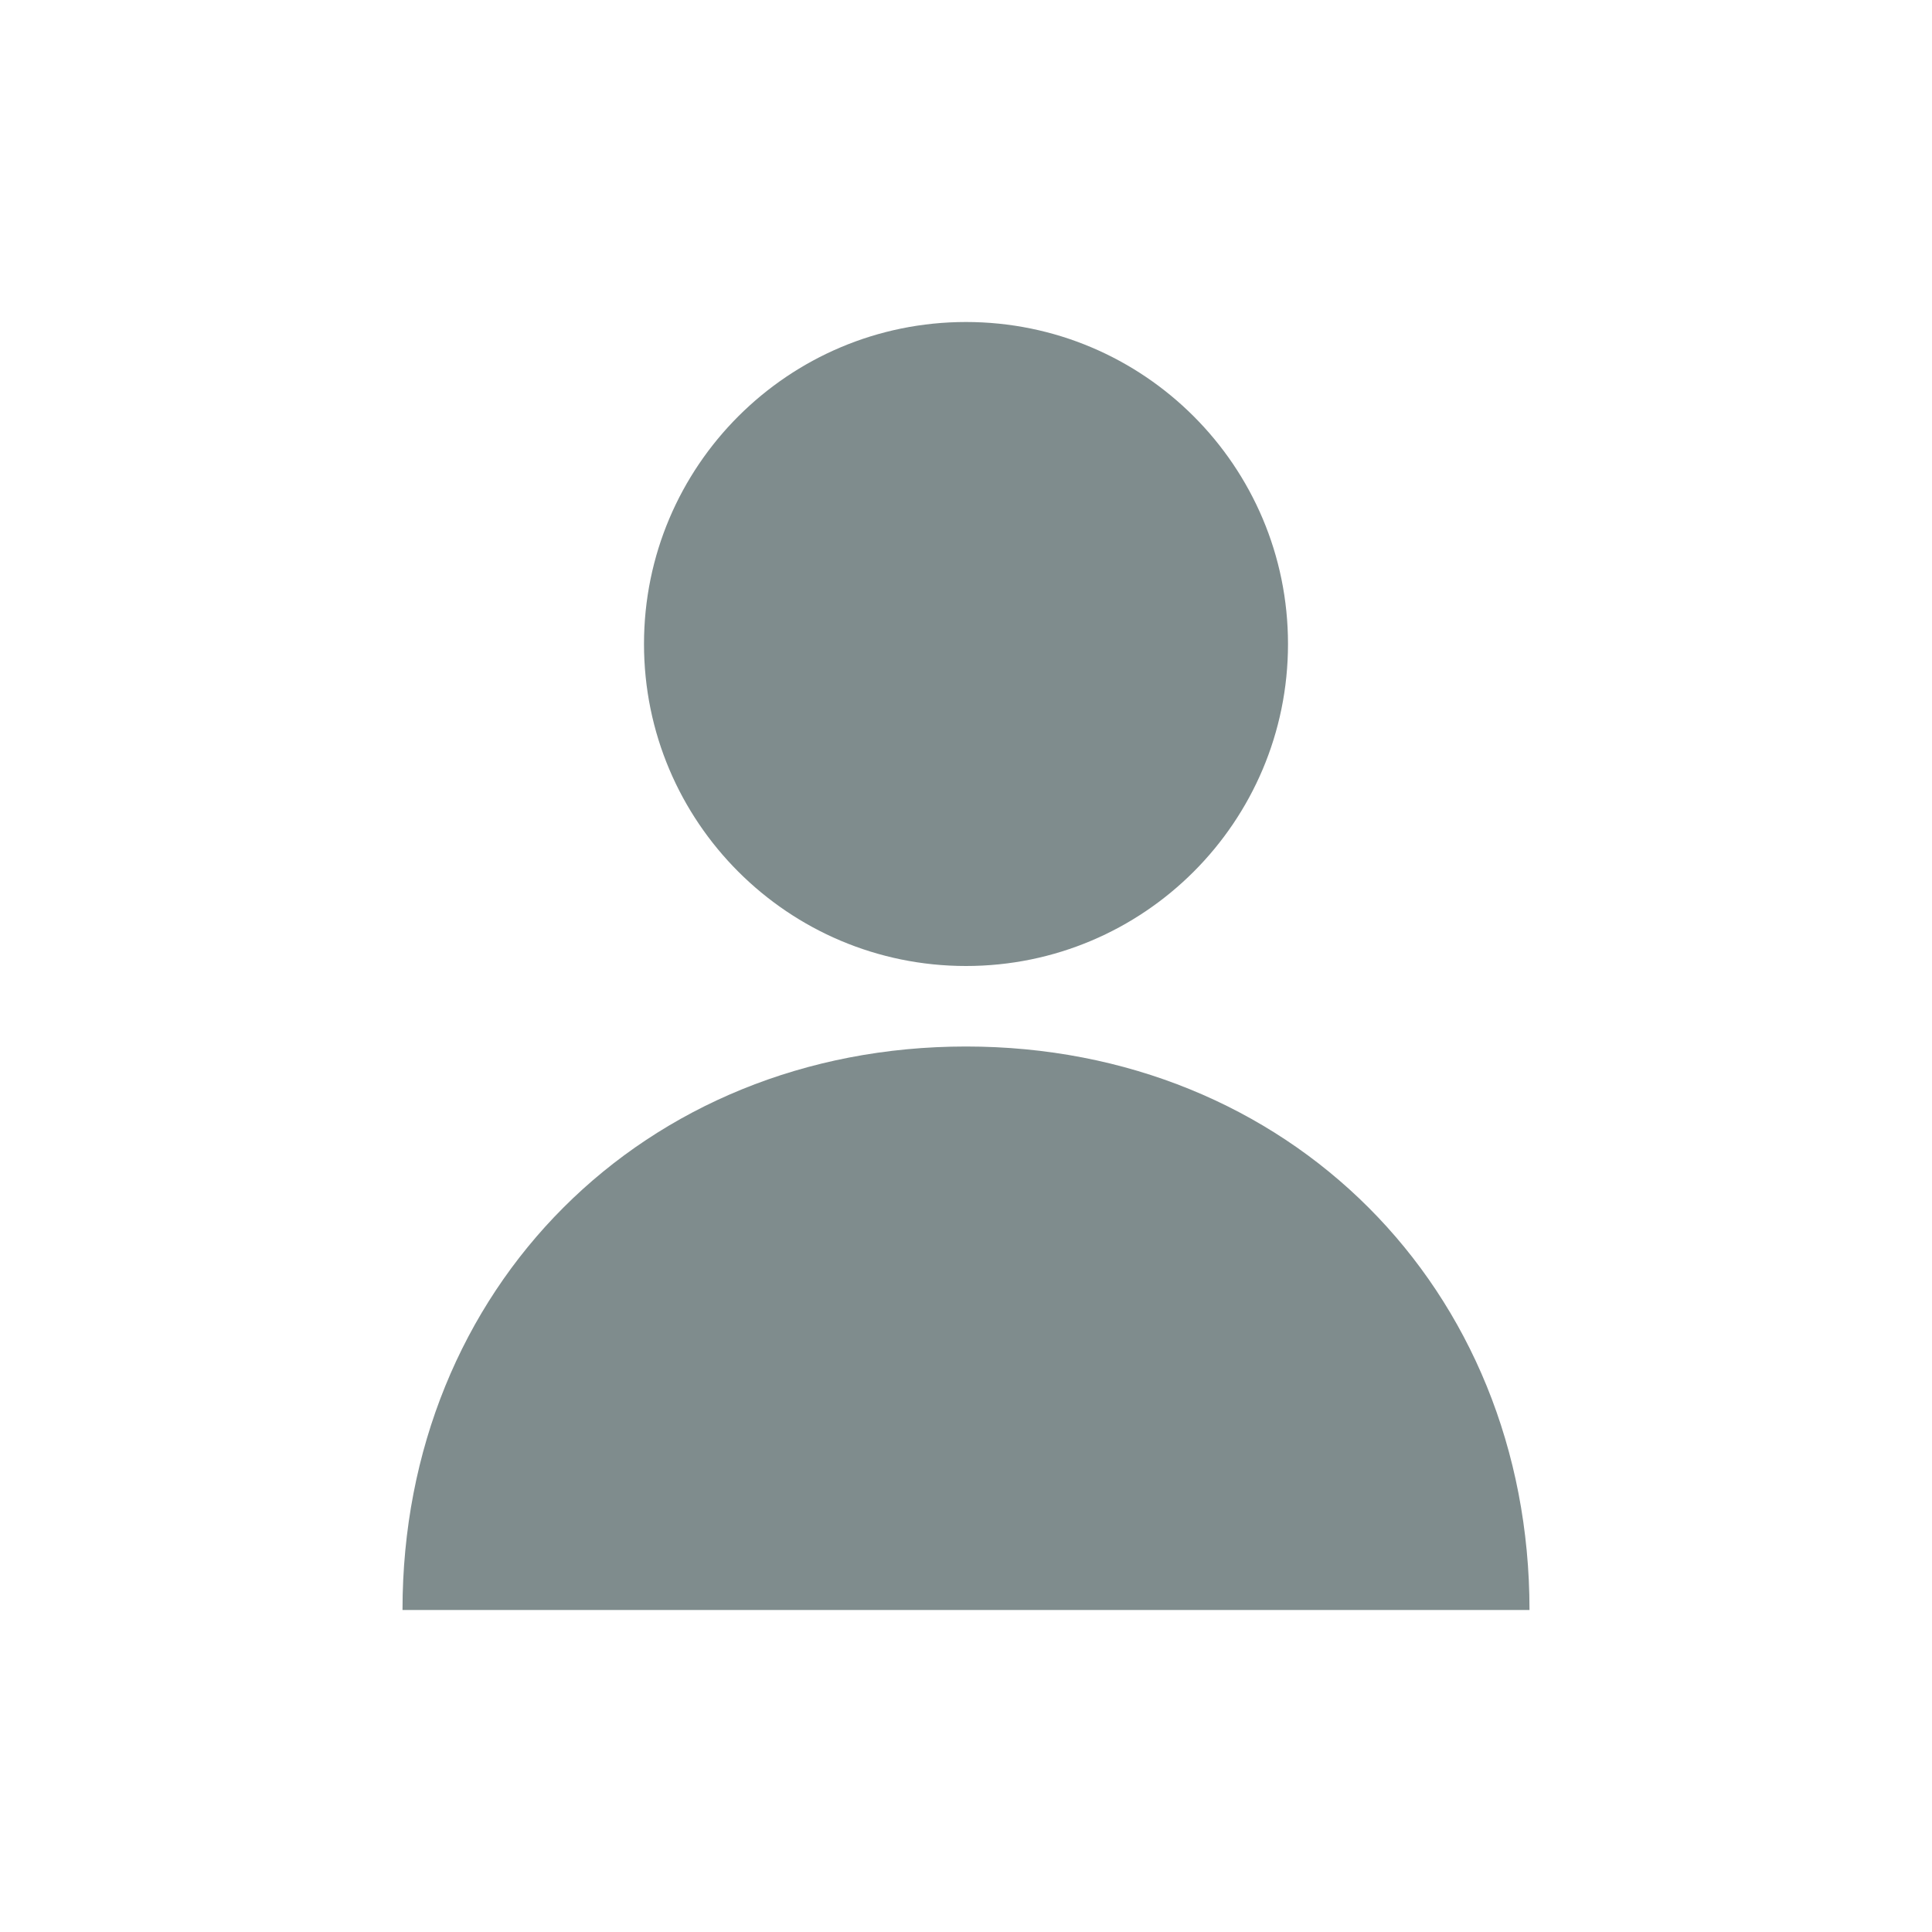
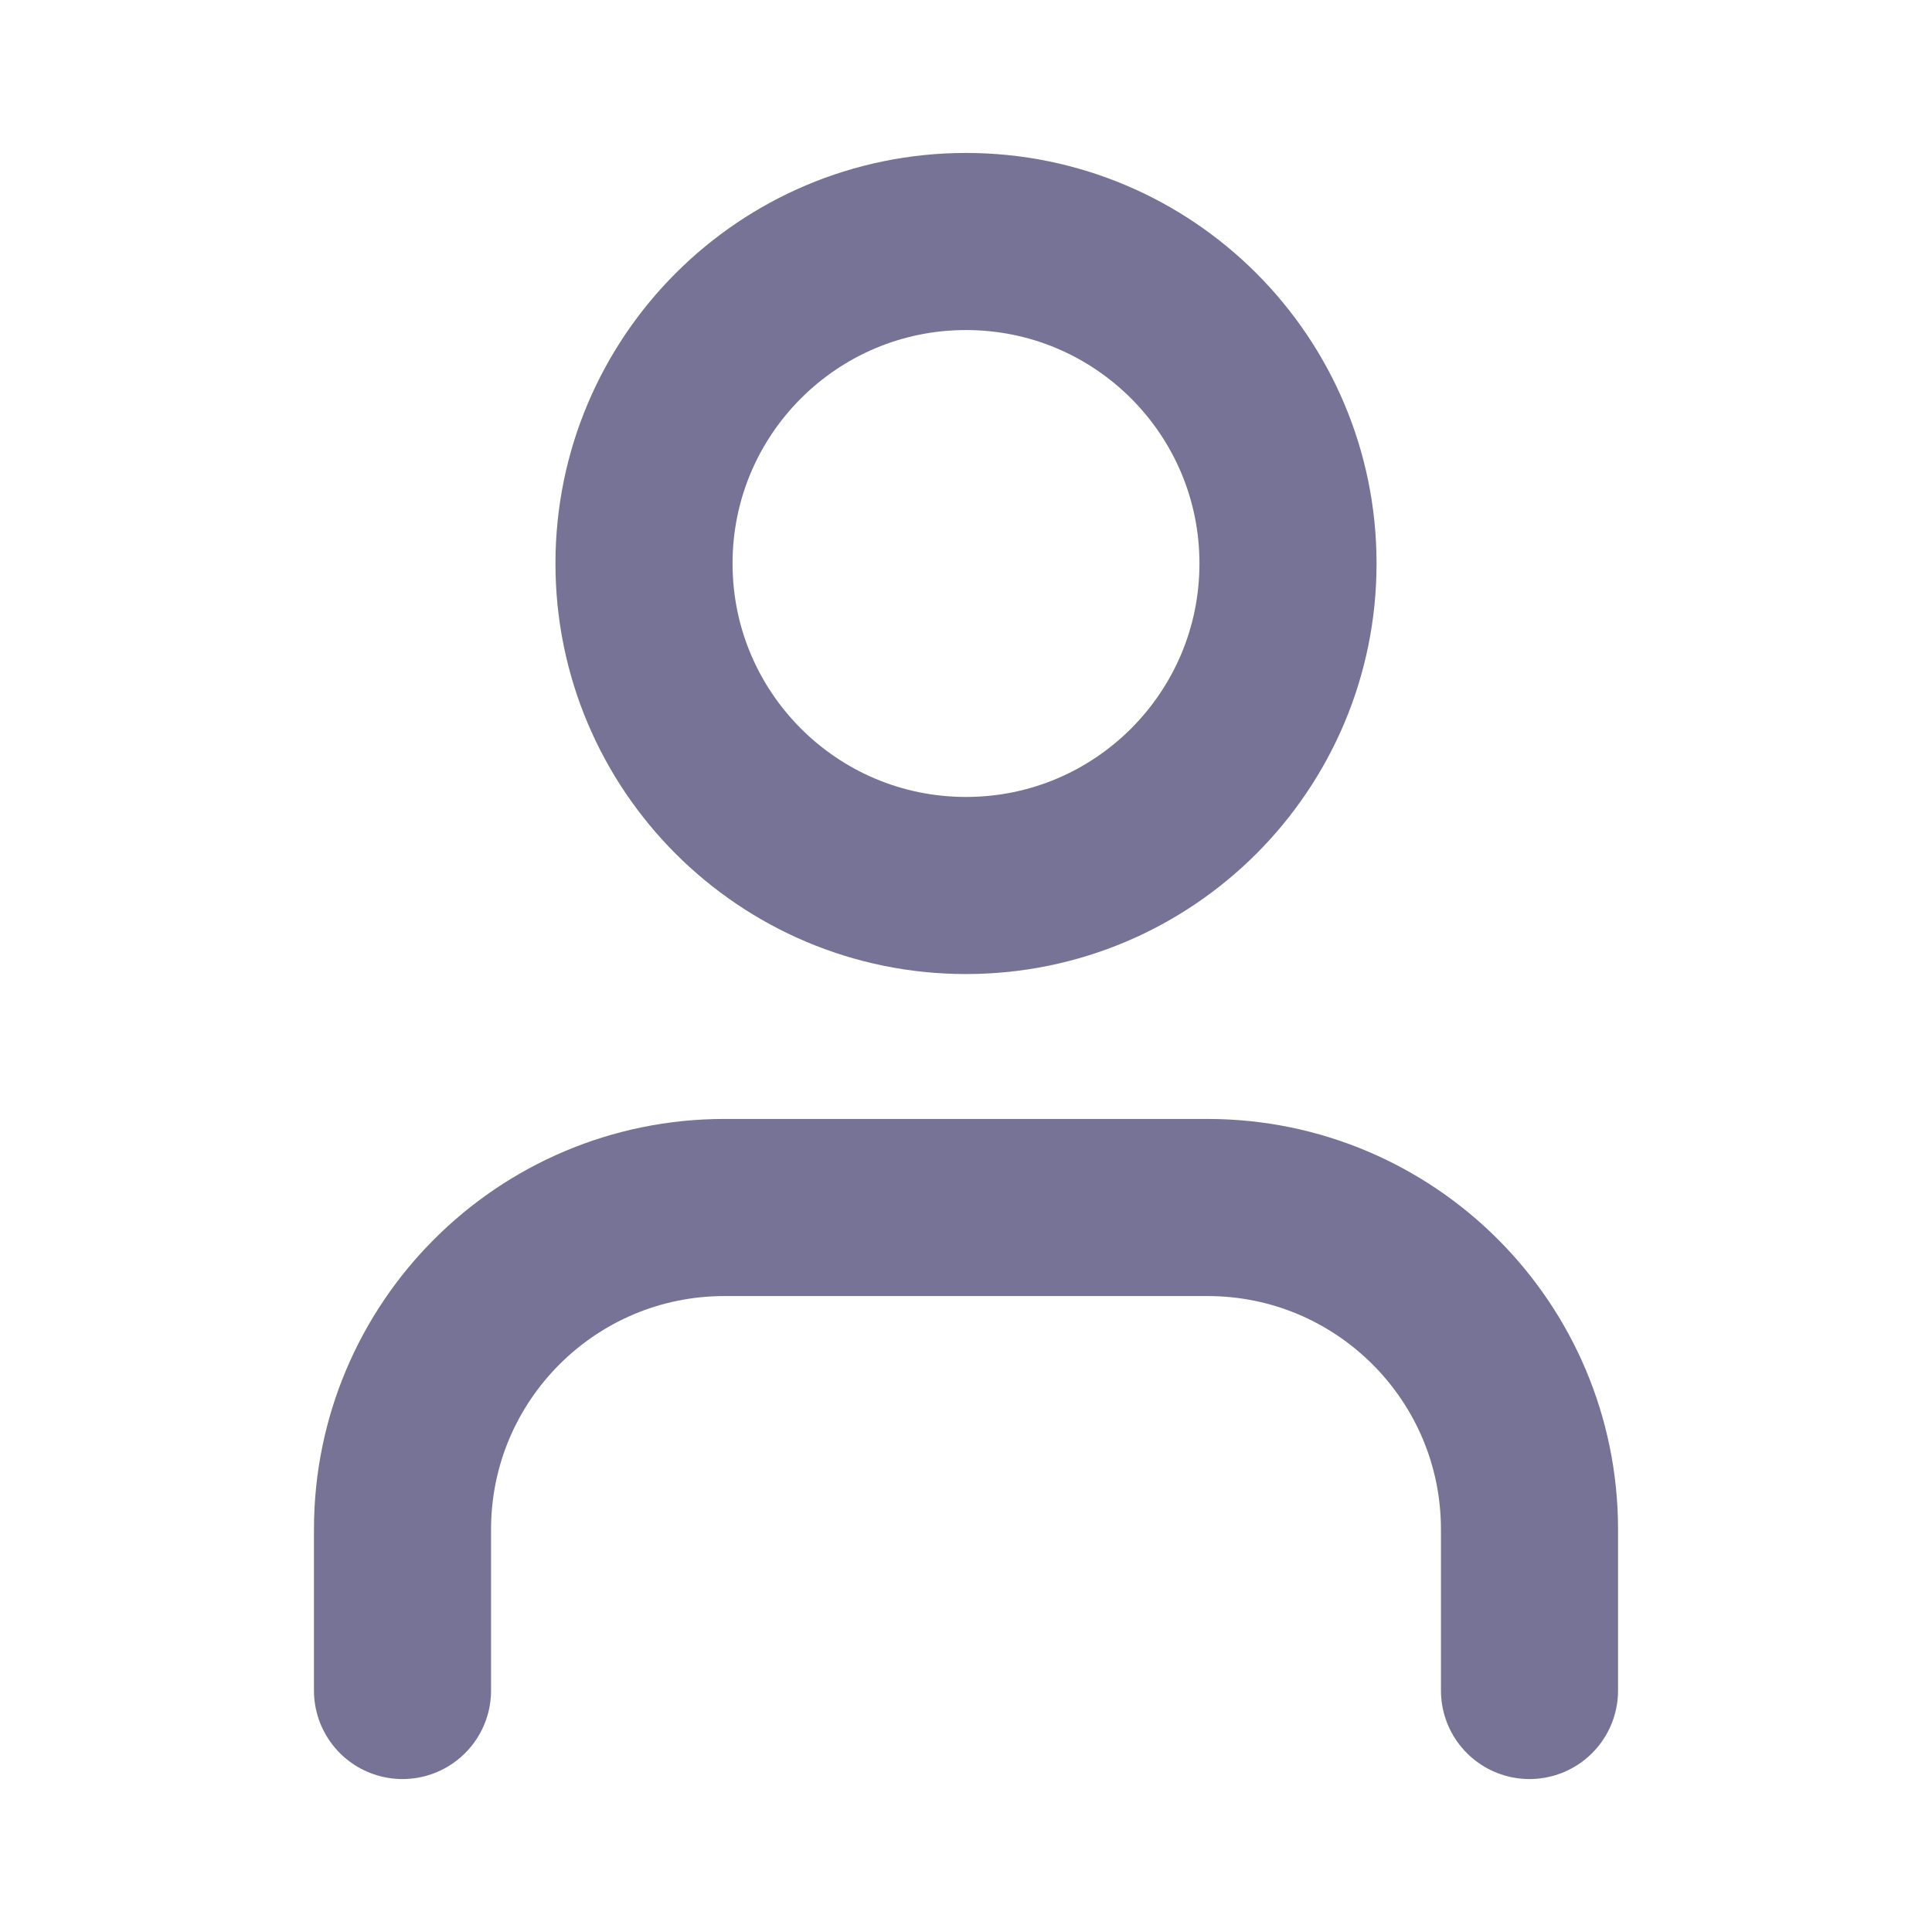
- <svg xmlns="http://www.w3.org/2000/svg" width="48" height="48" viewBox="0 0 48 48" fill="none">
-   <circle cx="24" cy="16" r="8" fill="#7F8C8D" />
-   <path d="M10 40c0-8 6-14 14-14s14 6 14 14" fill="#7F8C8D" />
+ <svg xmlns="http://www.w3.org/2000/svg" width="81" height="81" viewBox="0 0 24 24" fill="none" stroke="#767397" stroke-width="2.2" stroke-linecap="round" stroke-linejoin="round">
+   <path d="M19 21v-2a4 4 0 0 0-4-4H9a4 4 0 0 0-4 4v2" />
+   <circle cx="12" cy="7" r="4" fill="none" />
</svg>
